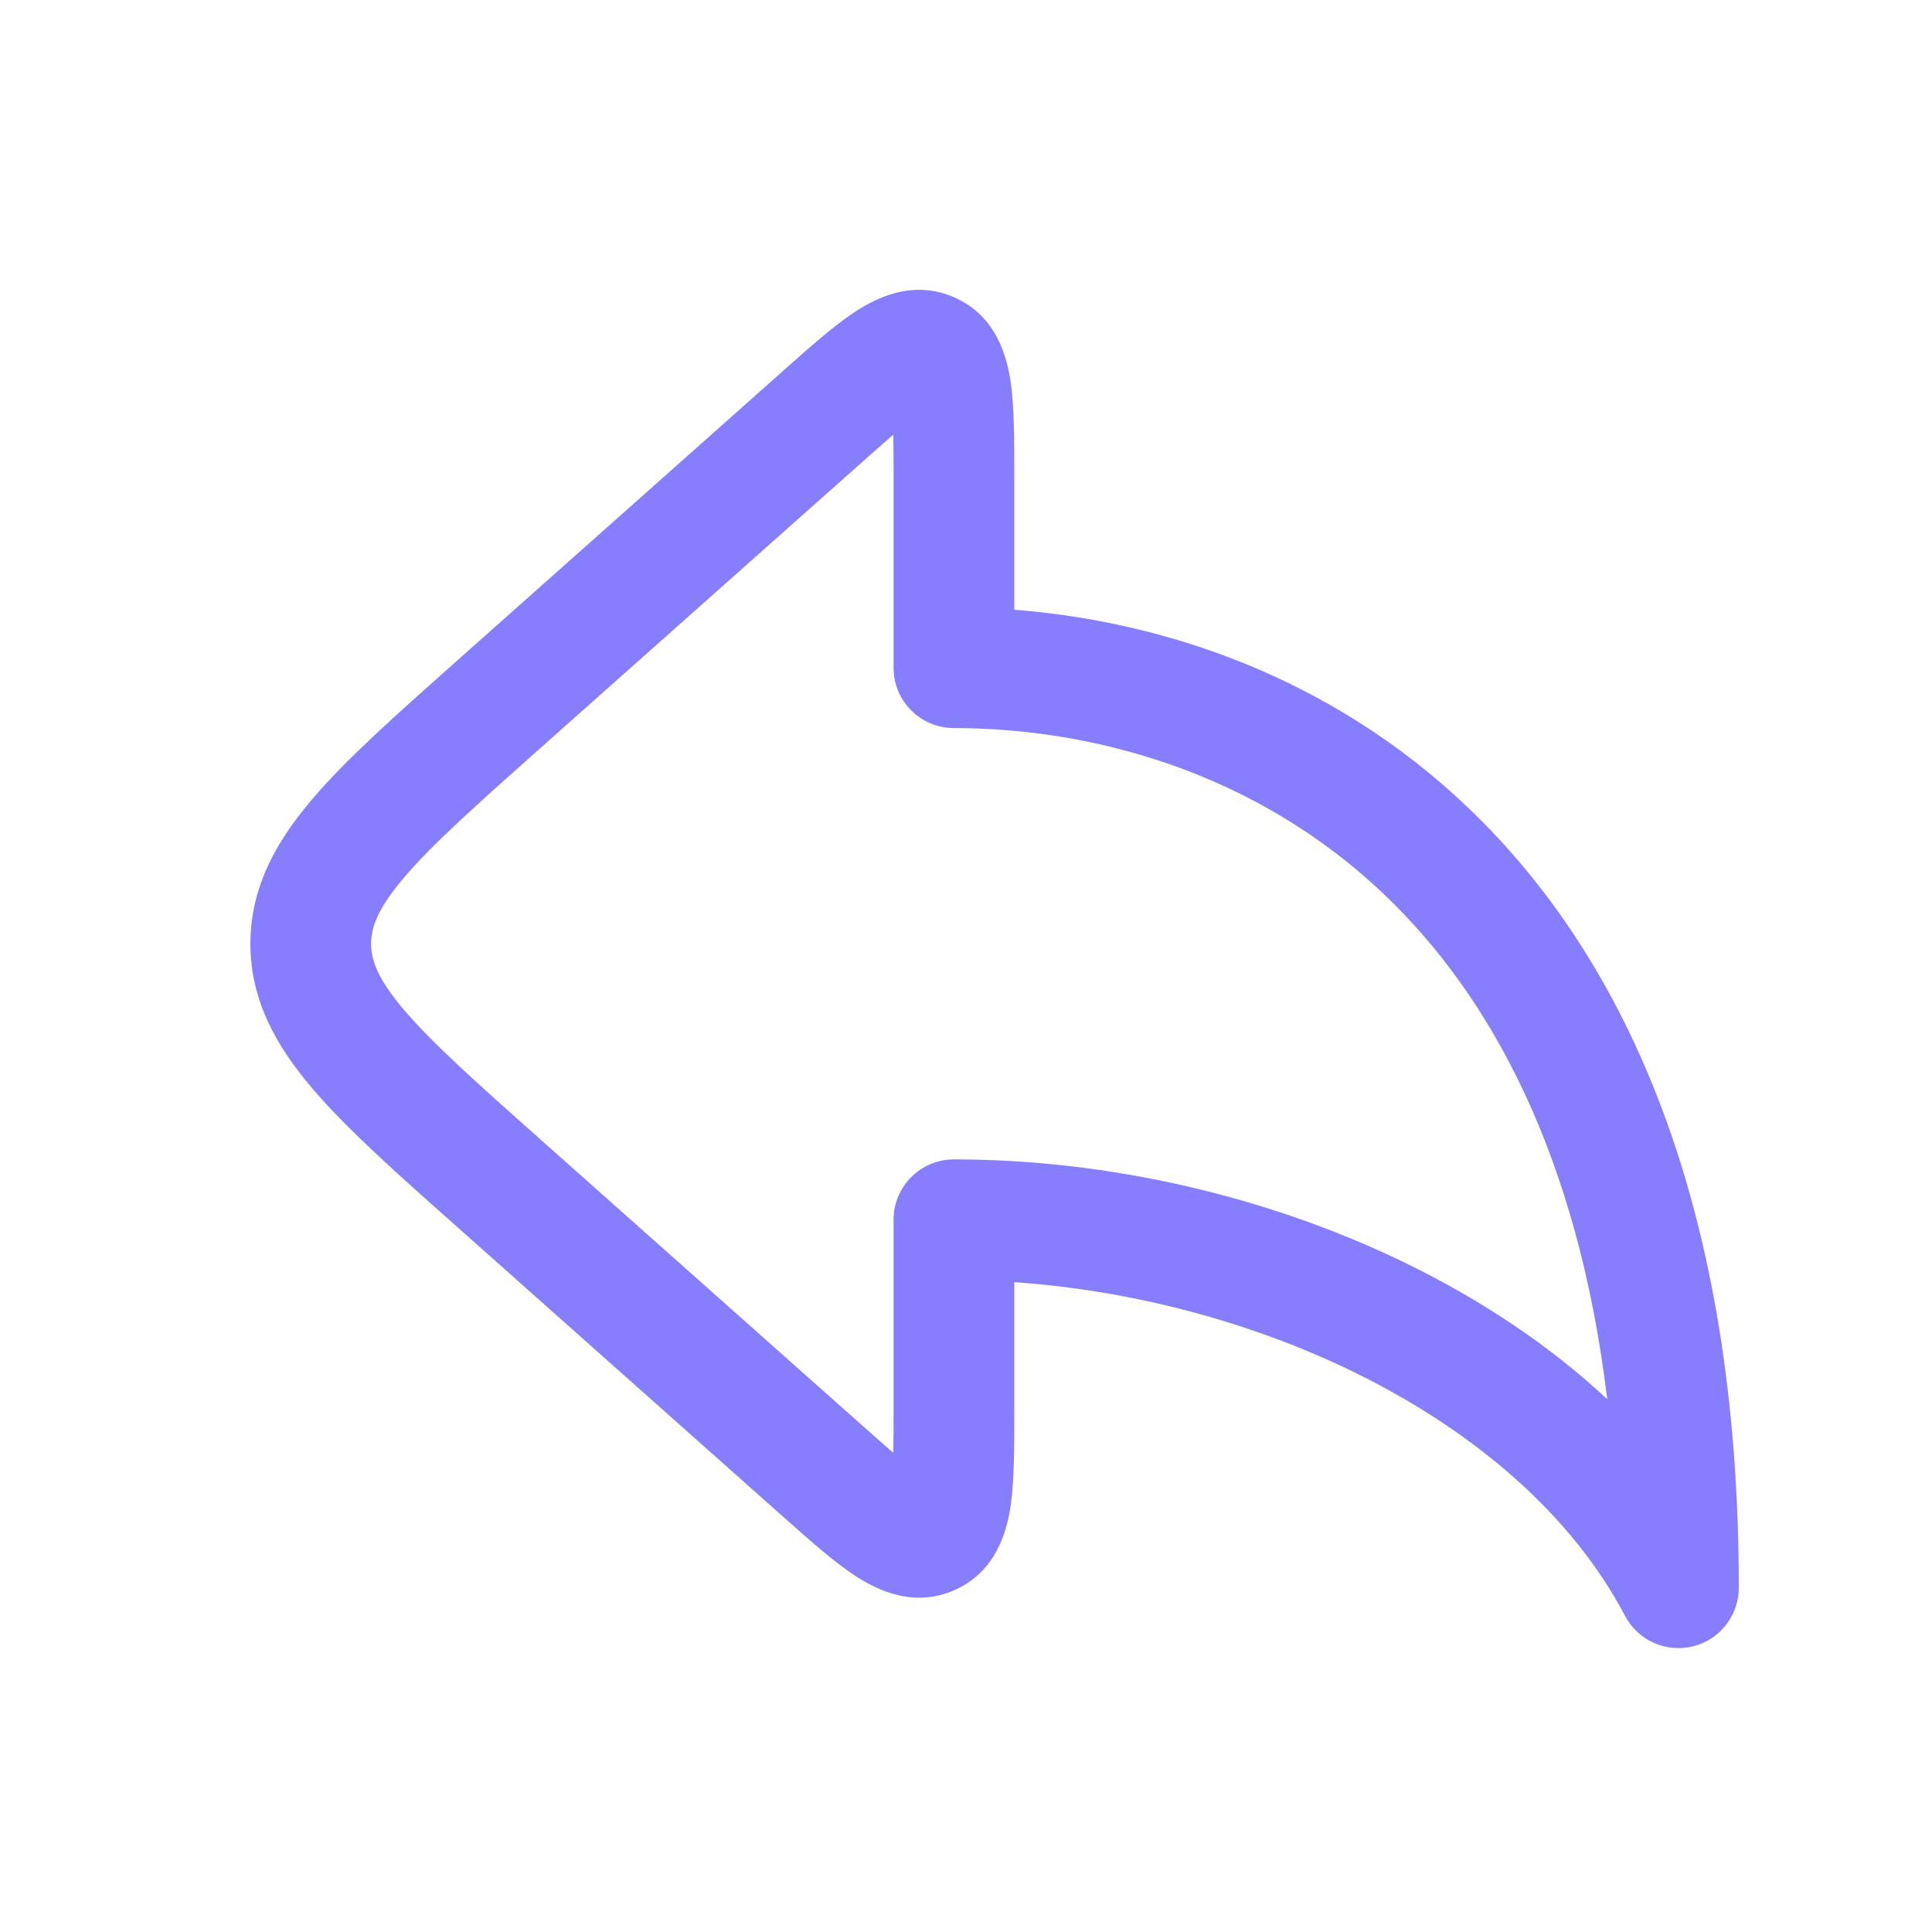
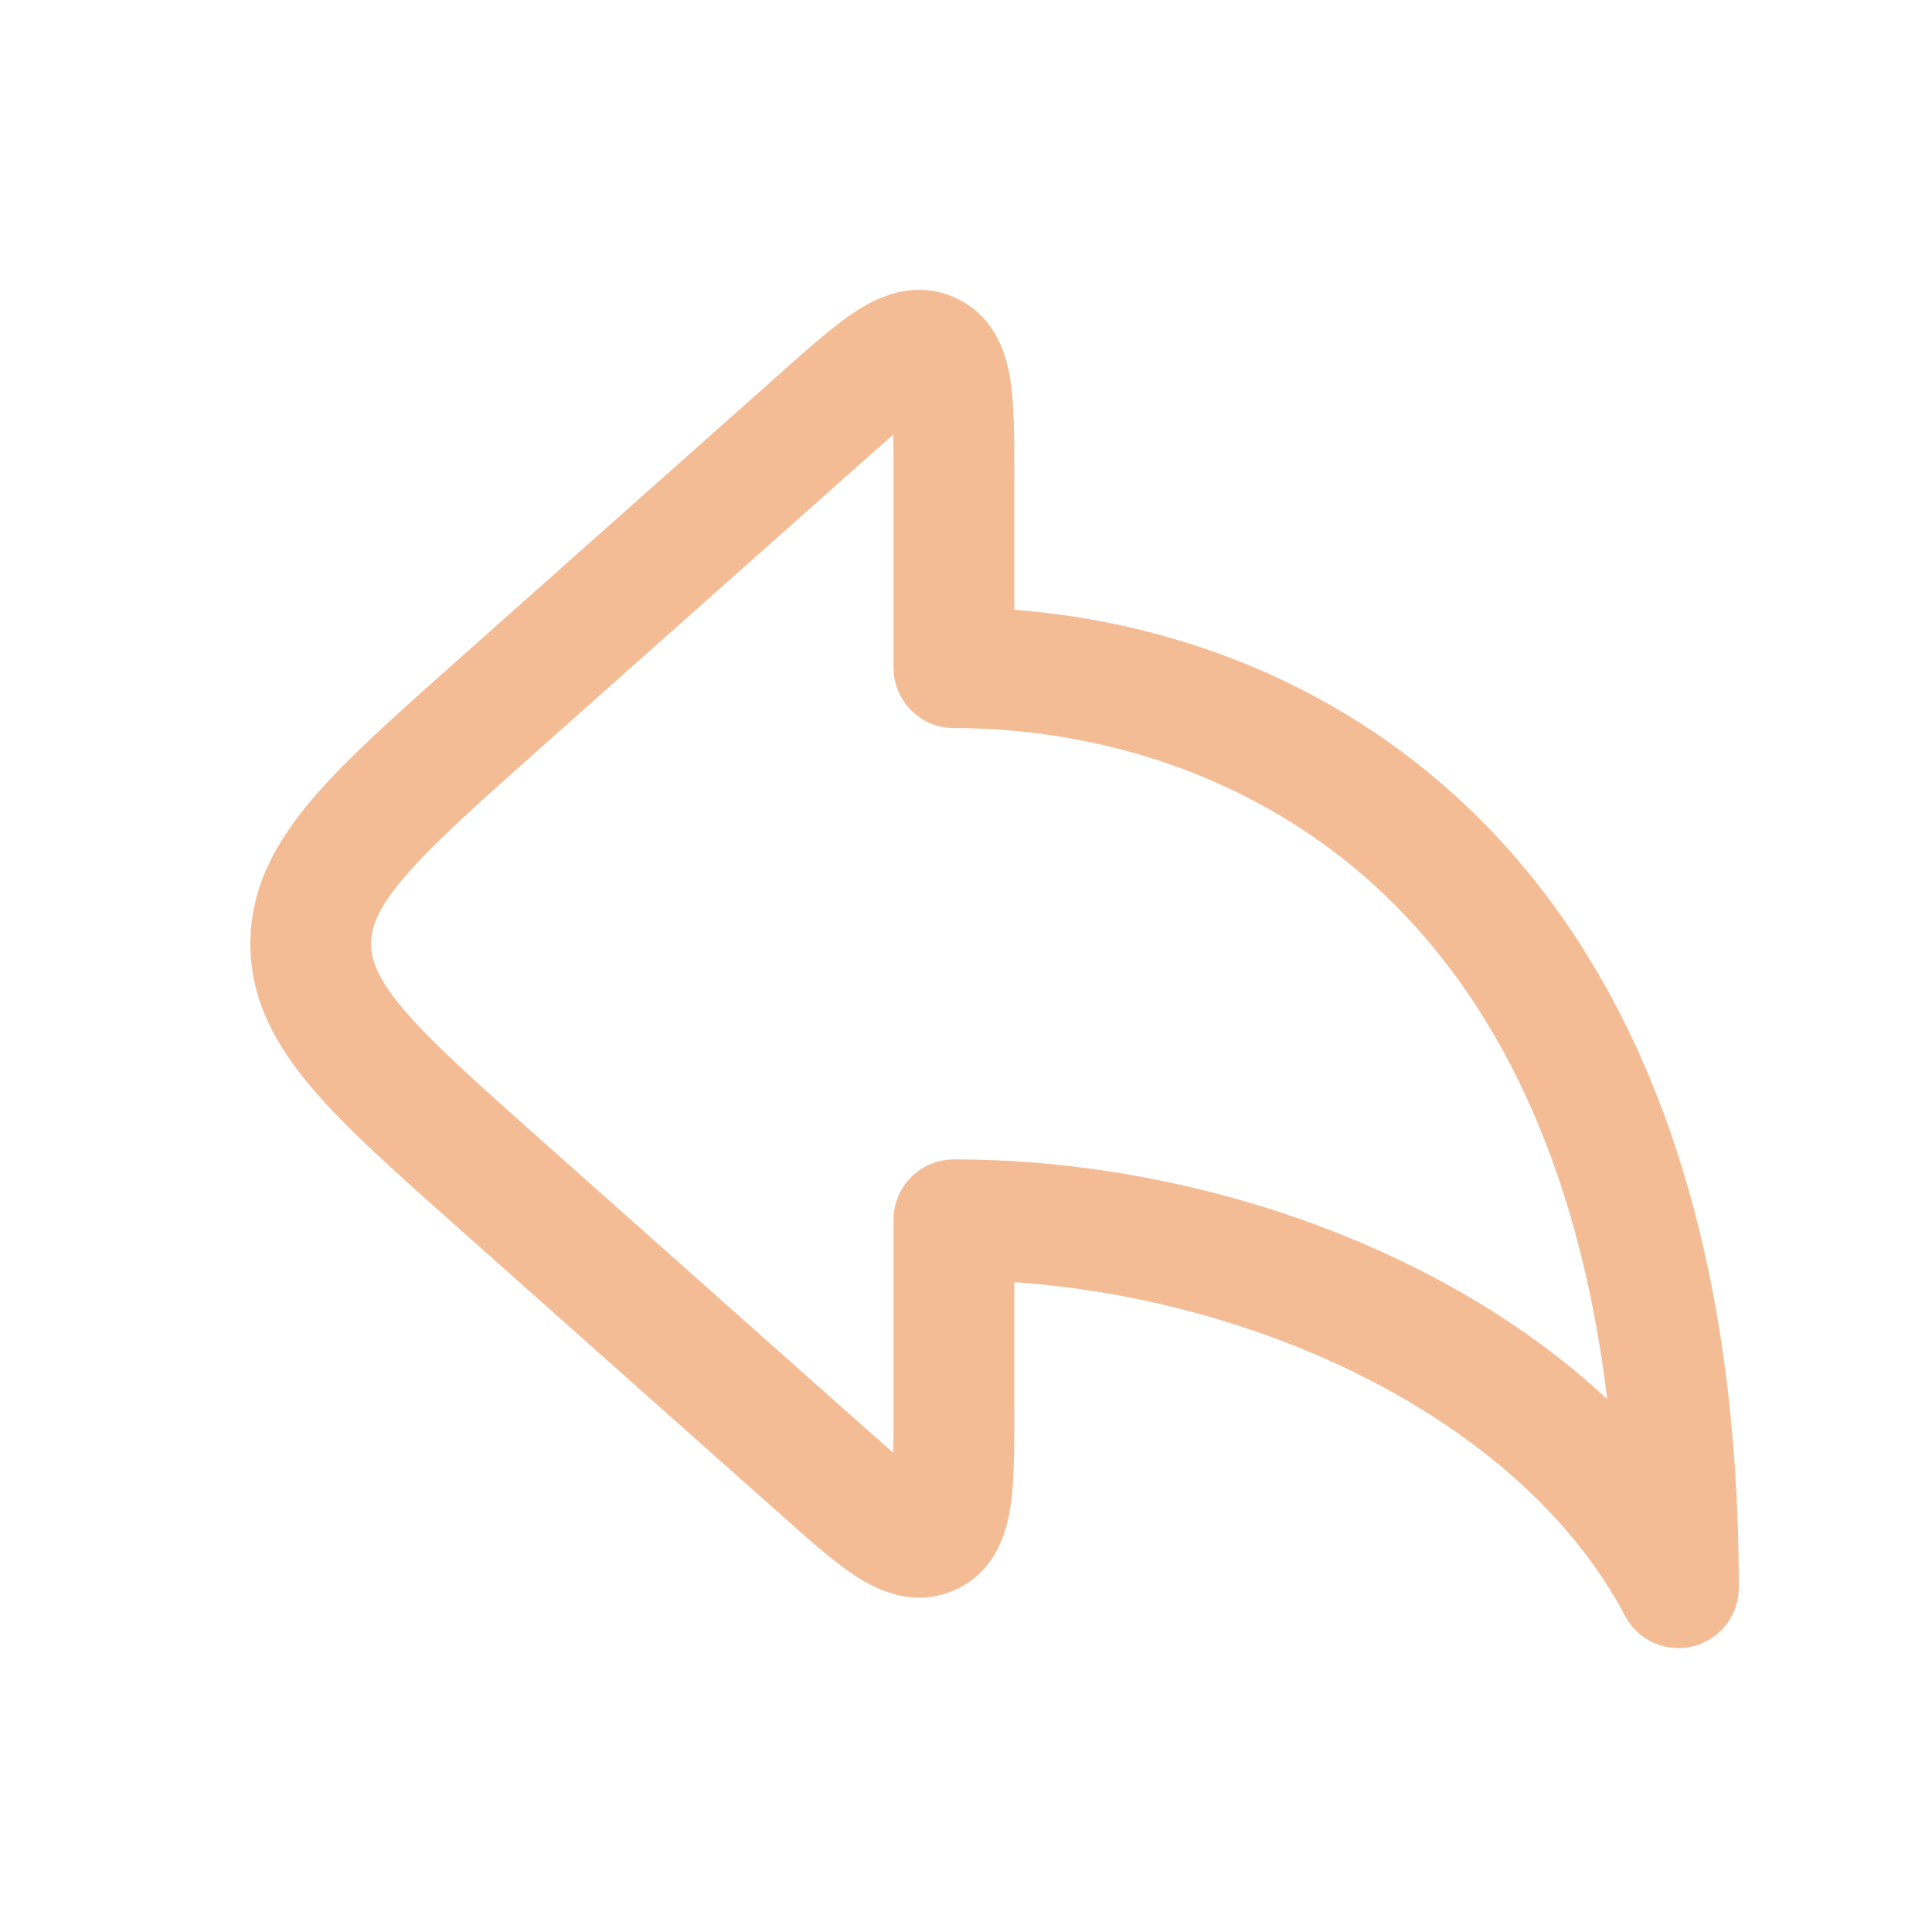
<svg xmlns="http://www.w3.org/2000/svg" width="20" height="20" viewBox="0 0 20 20" fill="none">
-   <path fill-rule="evenodd" clip-rule="evenodd" d="M8.105 3.84C8.094 3.85 8.084 3.859 8.073 3.869L4.728 6.842C4.104 7.397 3.586 7.856 3.231 8.274C2.858 8.713 2.592 9.185 2.592 9.77C2.592 10.354 2.858 10.826 3.231 11.265C3.586 11.683 4.104 12.143 4.728 12.697L8.073 15.671C8.084 15.68 8.094 15.69 8.105 15.699C8.375 15.94 8.628 16.164 8.846 16.308C9.06 16.449 9.449 16.654 9.885 16.459C10.321 16.263 10.426 15.835 10.463 15.582C10.5 15.323 10.5 14.985 10.5 14.624C10.5 14.609 10.5 14.595 10.5 14.581V13.273C11.71 13.357 12.935 13.678 14.008 14.2C15.268 14.815 16.275 15.686 16.822 16.727C16.955 16.981 17.245 17.112 17.525 17.043C17.804 16.974 18 16.724 18 16.436C18 12.502 16.849 9.94 15.203 8.366C13.768 6.993 12.02 6.43 10.5 6.312V4.959C10.5 4.944 10.5 4.93 10.5 4.916C10.5 4.554 10.5 4.216 10.463 3.958C10.426 3.704 10.321 3.276 9.885 3.081C9.449 2.885 9.06 3.09 8.846 3.231C8.628 3.375 8.375 3.6 8.105 3.84ZM9.247 4.5C9.153 4.581 9.041 4.681 8.903 4.803L5.593 7.745C4.925 8.339 4.475 8.741 4.183 9.084C3.903 9.413 3.842 9.606 3.842 9.77C3.842 9.933 3.903 10.126 4.183 10.455C4.475 10.798 4.925 11.2 5.593 11.794L8.903 14.736C9.041 14.858 9.153 14.958 9.247 15.039C9.25 14.915 9.25 14.764 9.25 14.581V12.627C9.25 12.281 9.53 12.002 9.875 12.002C11.469 12.002 13.125 12.38 14.555 13.077C15.321 13.45 16.034 13.921 16.638 14.484C16.331 11.944 15.423 10.306 14.339 9.269C12.989 7.977 11.283 7.537 9.875 7.537C9.53 7.537 9.25 7.258 9.25 6.912V4.959C9.25 4.775 9.25 4.624 9.247 4.5Z" fill="#877EFF" />
+   <path fill-rule="evenodd" clip-rule="evenodd" d="M8.105 3.84C8.094 3.85 8.084 3.859 8.073 3.869L4.728 6.842C4.104 7.397 3.586 7.856 3.231 8.274C2.858 8.713 2.592 9.185 2.592 9.77C2.592 10.354 2.858 10.826 3.231 11.265C3.586 11.683 4.104 12.143 4.728 12.697L8.073 15.671C8.084 15.68 8.094 15.69 8.105 15.699C8.375 15.94 8.628 16.164 8.846 16.308C9.06 16.449 9.449 16.654 9.885 16.459C10.321 16.263 10.426 15.835 10.463 15.582C10.5 15.323 10.5 14.985 10.5 14.624C10.5 14.609 10.5 14.595 10.5 14.581V13.273C11.71 13.357 12.935 13.678 14.008 14.2C15.268 14.815 16.275 15.686 16.822 16.727C16.955 16.981 17.245 17.112 17.525 17.043C17.804 16.974 18 16.724 18 16.436C18 12.502 16.849 9.94 15.203 8.366C13.768 6.993 12.02 6.43 10.5 6.312V4.959C10.5 4.944 10.5 4.93 10.5 4.916C10.5 4.554 10.5 4.216 10.463 3.958C10.426 3.704 10.321 3.276 9.885 3.081C9.449 2.885 9.06 3.09 8.846 3.231C8.628 3.375 8.375 3.6 8.105 3.84ZM9.247 4.5C9.153 4.581 9.041 4.681 8.903 4.803L5.593 7.745C4.925 8.339 4.475 8.741 4.183 9.084C3.903 9.413 3.842 9.606 3.842 9.77C3.842 9.933 3.903 10.126 4.183 10.455C4.475 10.798 4.925 11.2 5.593 11.794L8.903 14.736C9.041 14.858 9.153 14.958 9.247 15.039C9.25 14.915 9.25 14.764 9.25 14.581V12.627C9.25 12.281 9.53 12.002 9.875 12.002C11.469 12.002 13.125 12.38 14.555 13.077C15.321 13.45 16.034 13.921 16.638 14.484C16.331 11.944 15.423 10.306 14.339 9.269C12.989 7.977 11.283 7.537 9.875 7.537C9.53 7.537 9.25 7.258 9.25 6.912V4.959C9.25 4.775 9.25 4.624 9.247 4.5Z" fill="#f4bc94" />
</svg>
